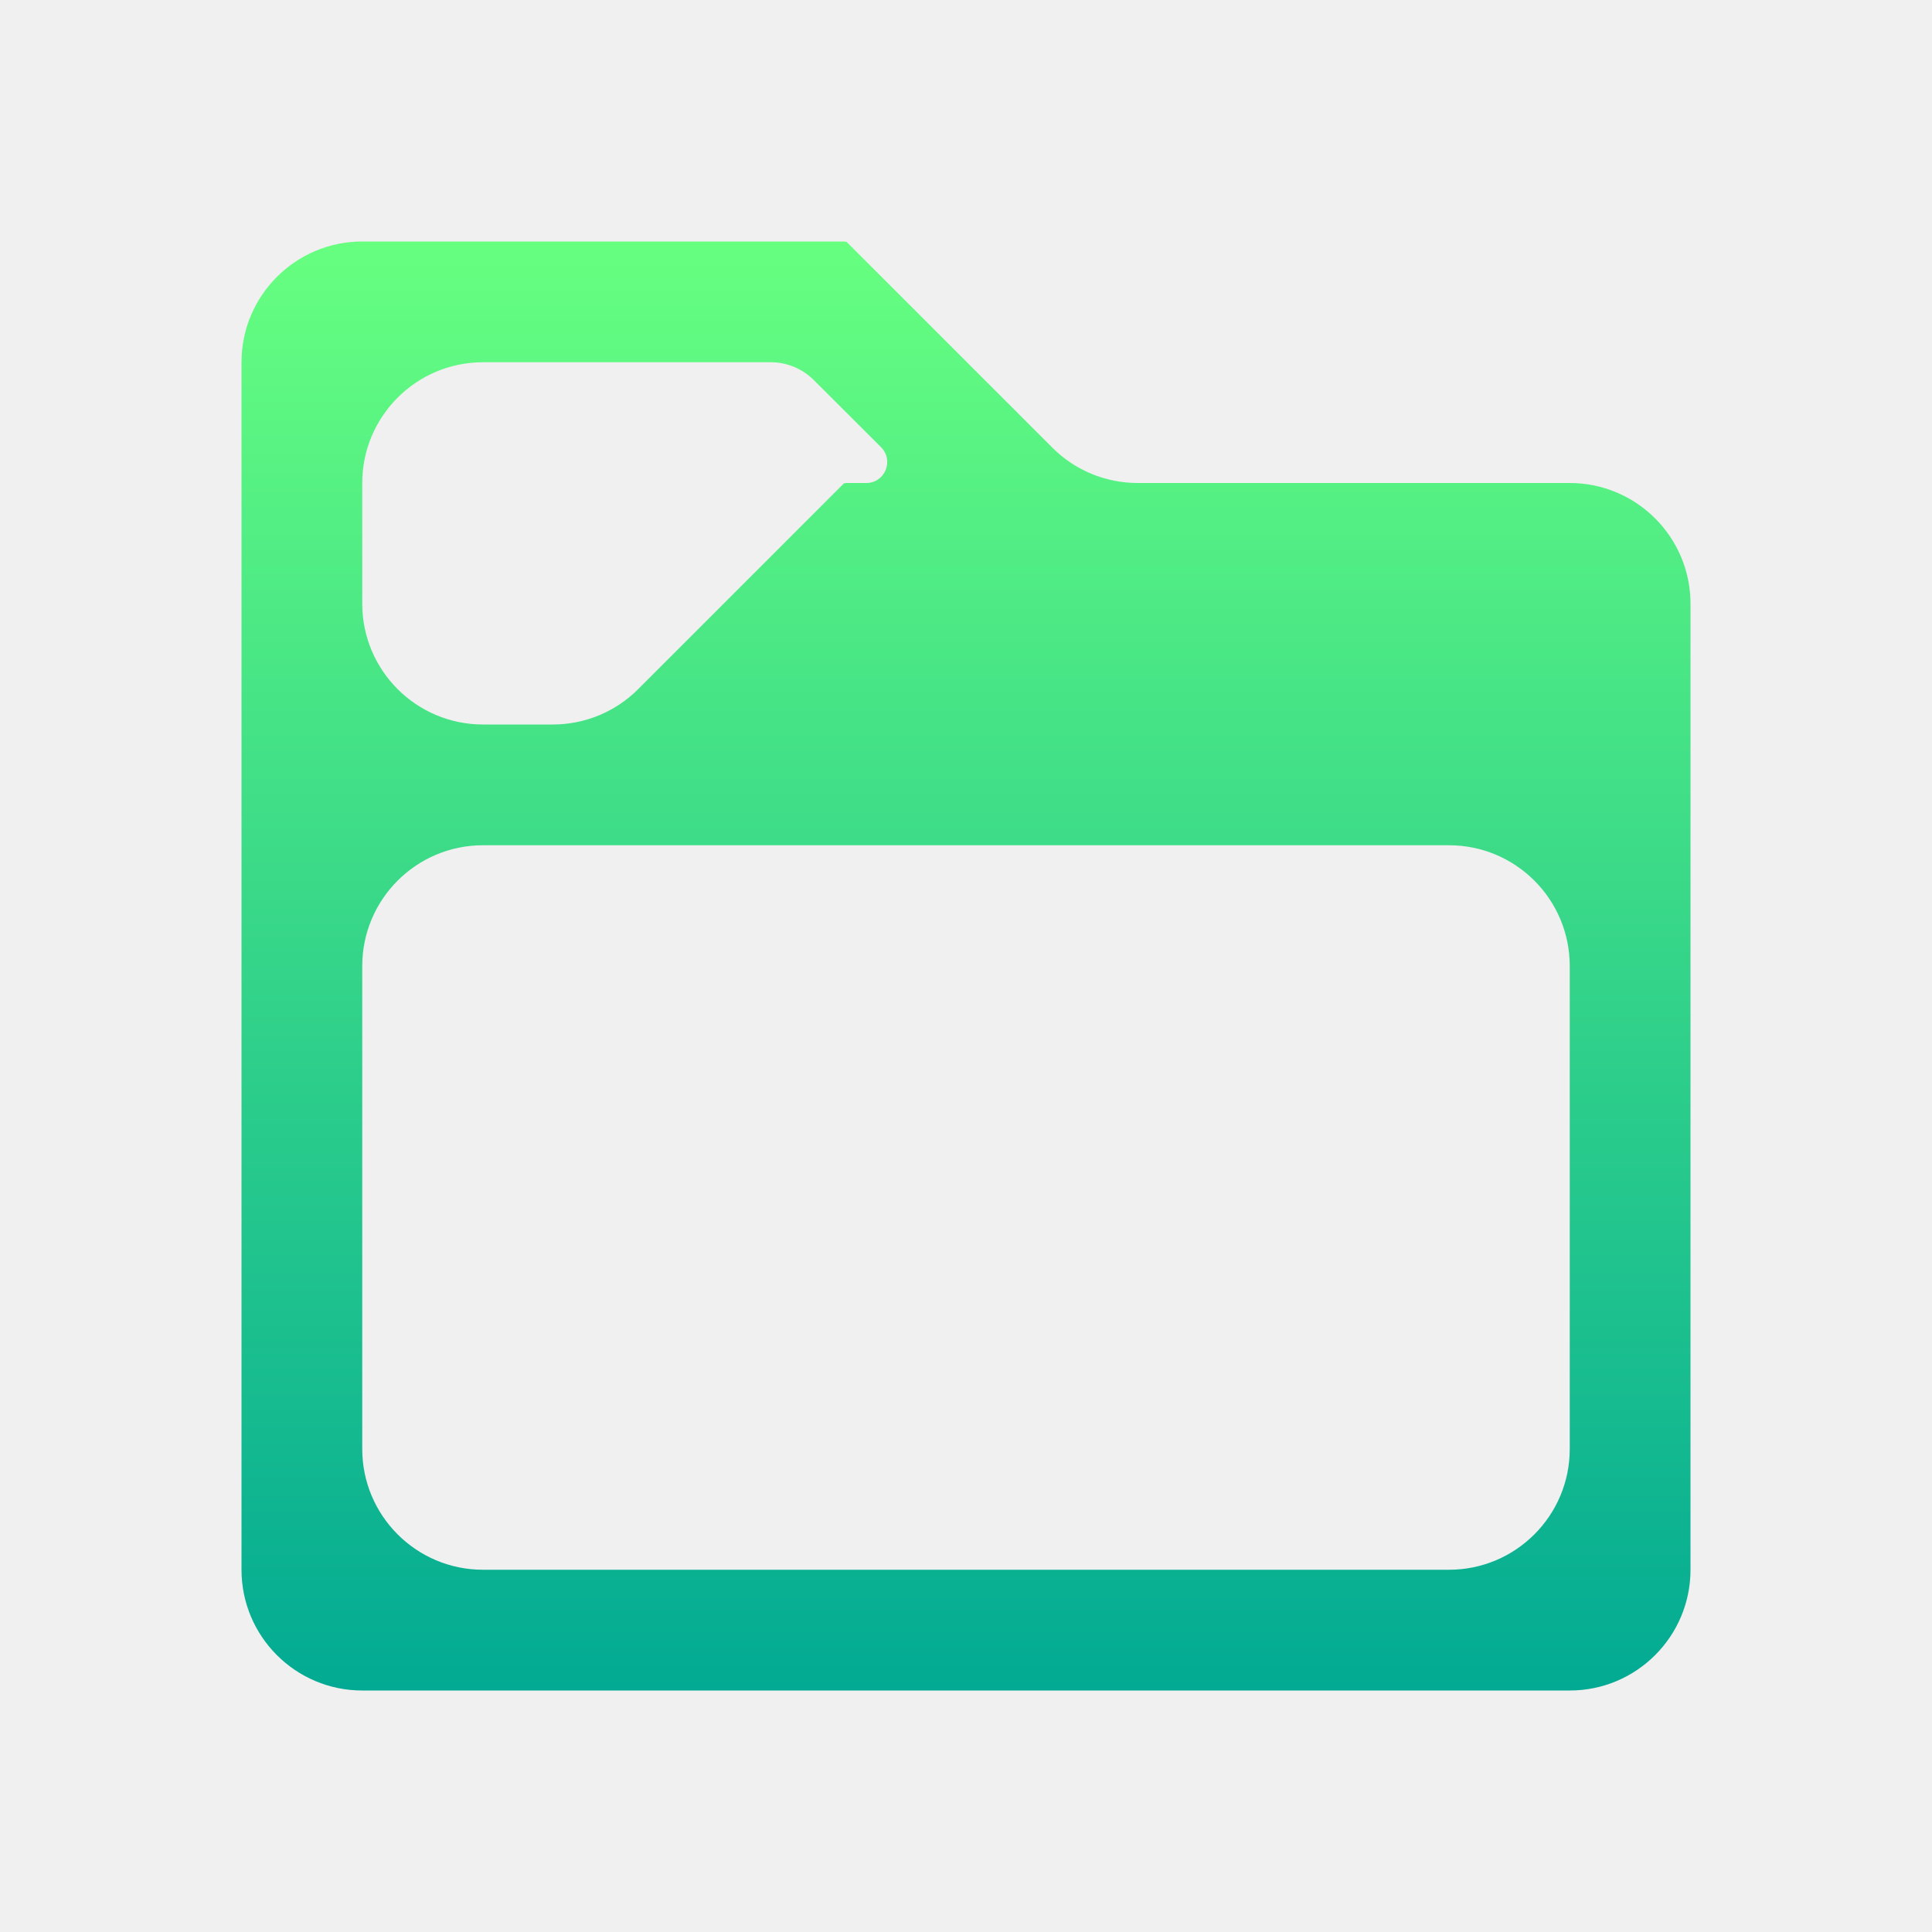
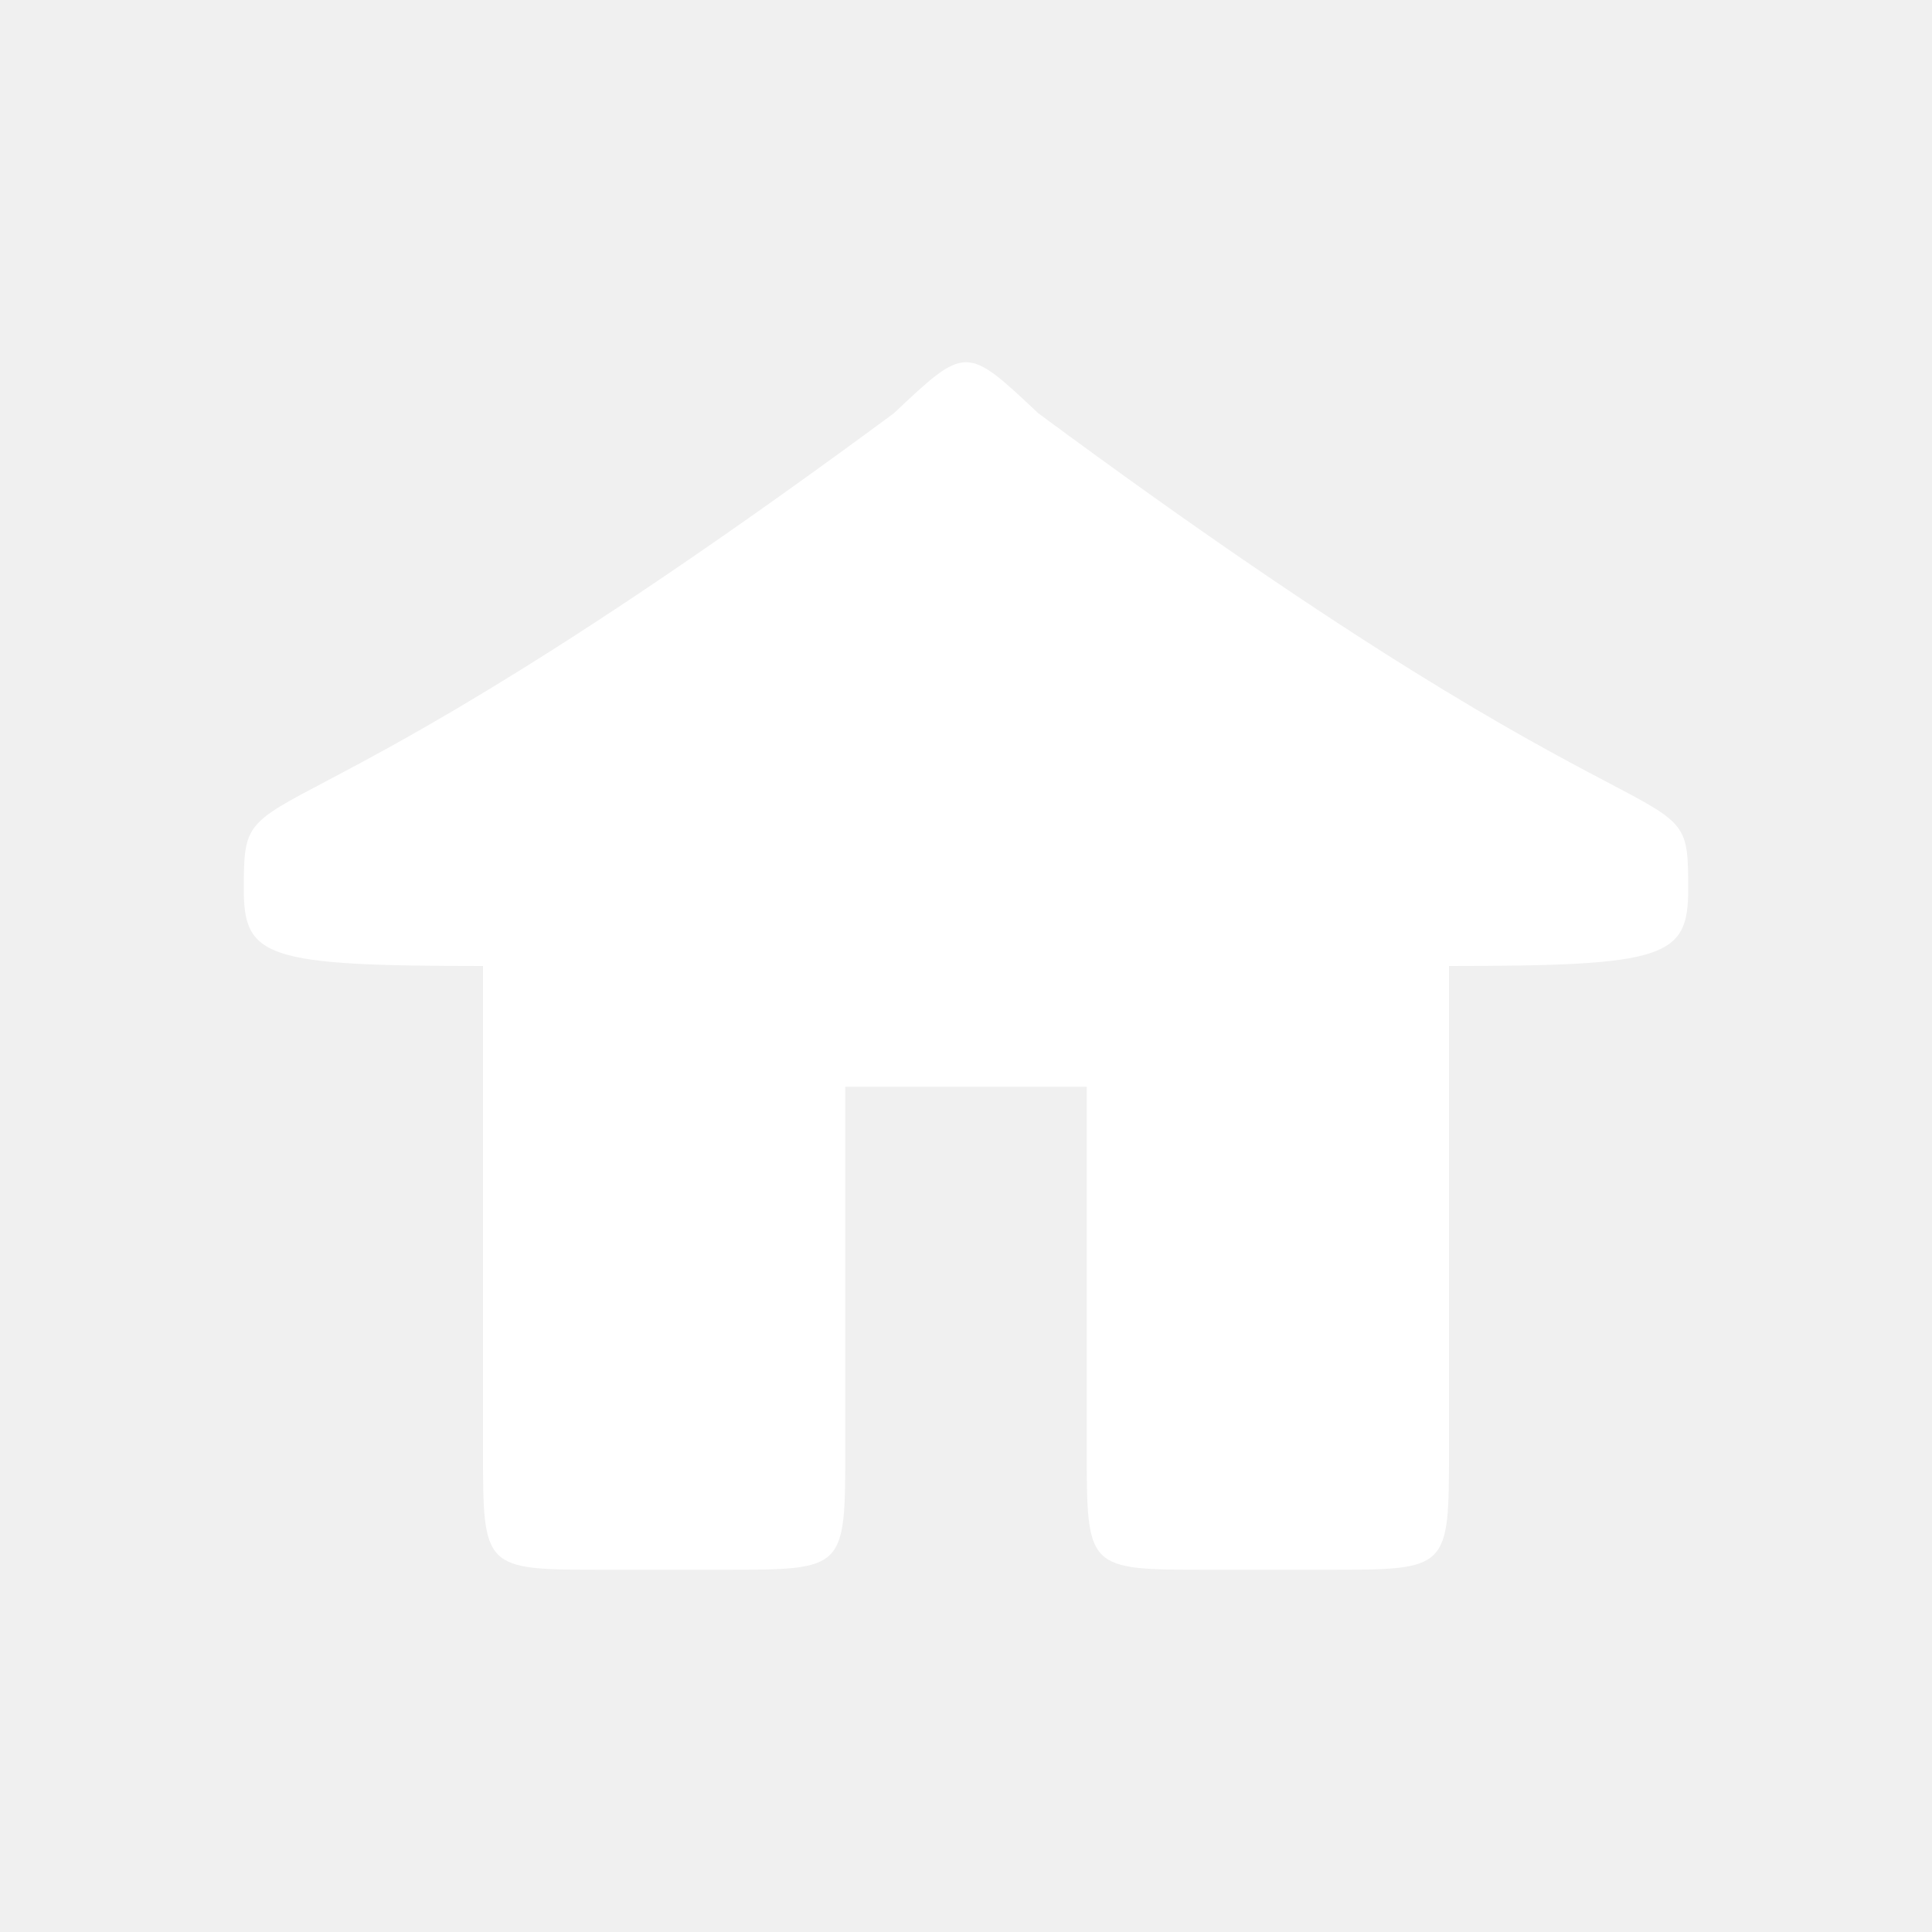
- <svg xmlns="http://www.w3.org/2000/svg" width="16" height="16" viewBox="0 0 16 16" fill="none">
-   <path d="M3 2C2.448 2 2 2.448 2 3V3V6V7V13V13C2 13.552 2.448 14 3 14H13C13.552 14 14 13.552 14 13V13V6V5V5C14 4.448 13.552 4 13 4H9.422C9.157 4 8.902 3.895 8.715 3.707L7.01 2.002C7.009 2.001 7.007 2.001 7.006 2.002L7.004 2.004C7.002 2.005 7 2.004 7 2.002V2.002C7 2.001 6.999 2 6.998 2H3V2ZM3 4C3 3.448 3.448 3 4 3H6.385C6.517 3 6.644 3.053 6.738 3.146L7.296 3.703C7.406 3.813 7.329 4 7.174 4H7.002C7.001 4 7 4.001 7 4.002V4.002C7 4.004 6.998 4.005 6.996 4.004L6.994 4.002C6.993 4.001 6.991 4.001 6.99 4.002L5.285 5.707C5.098 5.895 4.843 6 4.578 6H4C3.448 6 3 5.552 3 5V4ZM3 8C3 7.448 3.448 7 4 7H12C12.552 7 13 7.448 13 8V12C13 12.552 12.552 13 12 13H4C3.448 13 3 12.552 3 12V8Z" fill="url(#paint0_linear)" />
-   <defs>
-     <linearGradient id="paint0_linear" x1="8" y1="14" x2="8" y2="2" gradientUnits="userSpaceOnUse">
-       <stop stop-color="#02AA93" />
-       <stop offset="1" stop-color="#67FF80" />
-     </linearGradient>
-   </defs>
+ <svg xmlns="http://www.w3.org/2000/svg" width="16" viewBox="0 0 16 16" height="16" version="1.1">
+   <g style="fill:#ffffff;fill-opacity:1">
+     <path style="fill:#ffffff;fill-opacity:1" d="M 7.402,3.423 C 2.085,7.351 2.019,6.283 2.019,7.366 2.019,7.93 2.206,8 4,8 l 0,4 c 0,1 0,1 1,1 l 1,0 c 1,0 1,0 1,-1 L 7,9 c 0.997,0 1.003,0 2,0 l 0,3 c 0,1 0,1 1,1 l 1,0 c 1,0 1,0 1,-1 l 0,-4 c 1.794,0 1.981,-0.07 1.981,-0.634 0,-1.085 -0.044,0.004 -5.383,-3.944 C 8,2.859 8,2.859 7.402,3.423 z" />
+   </g>
</svg>
